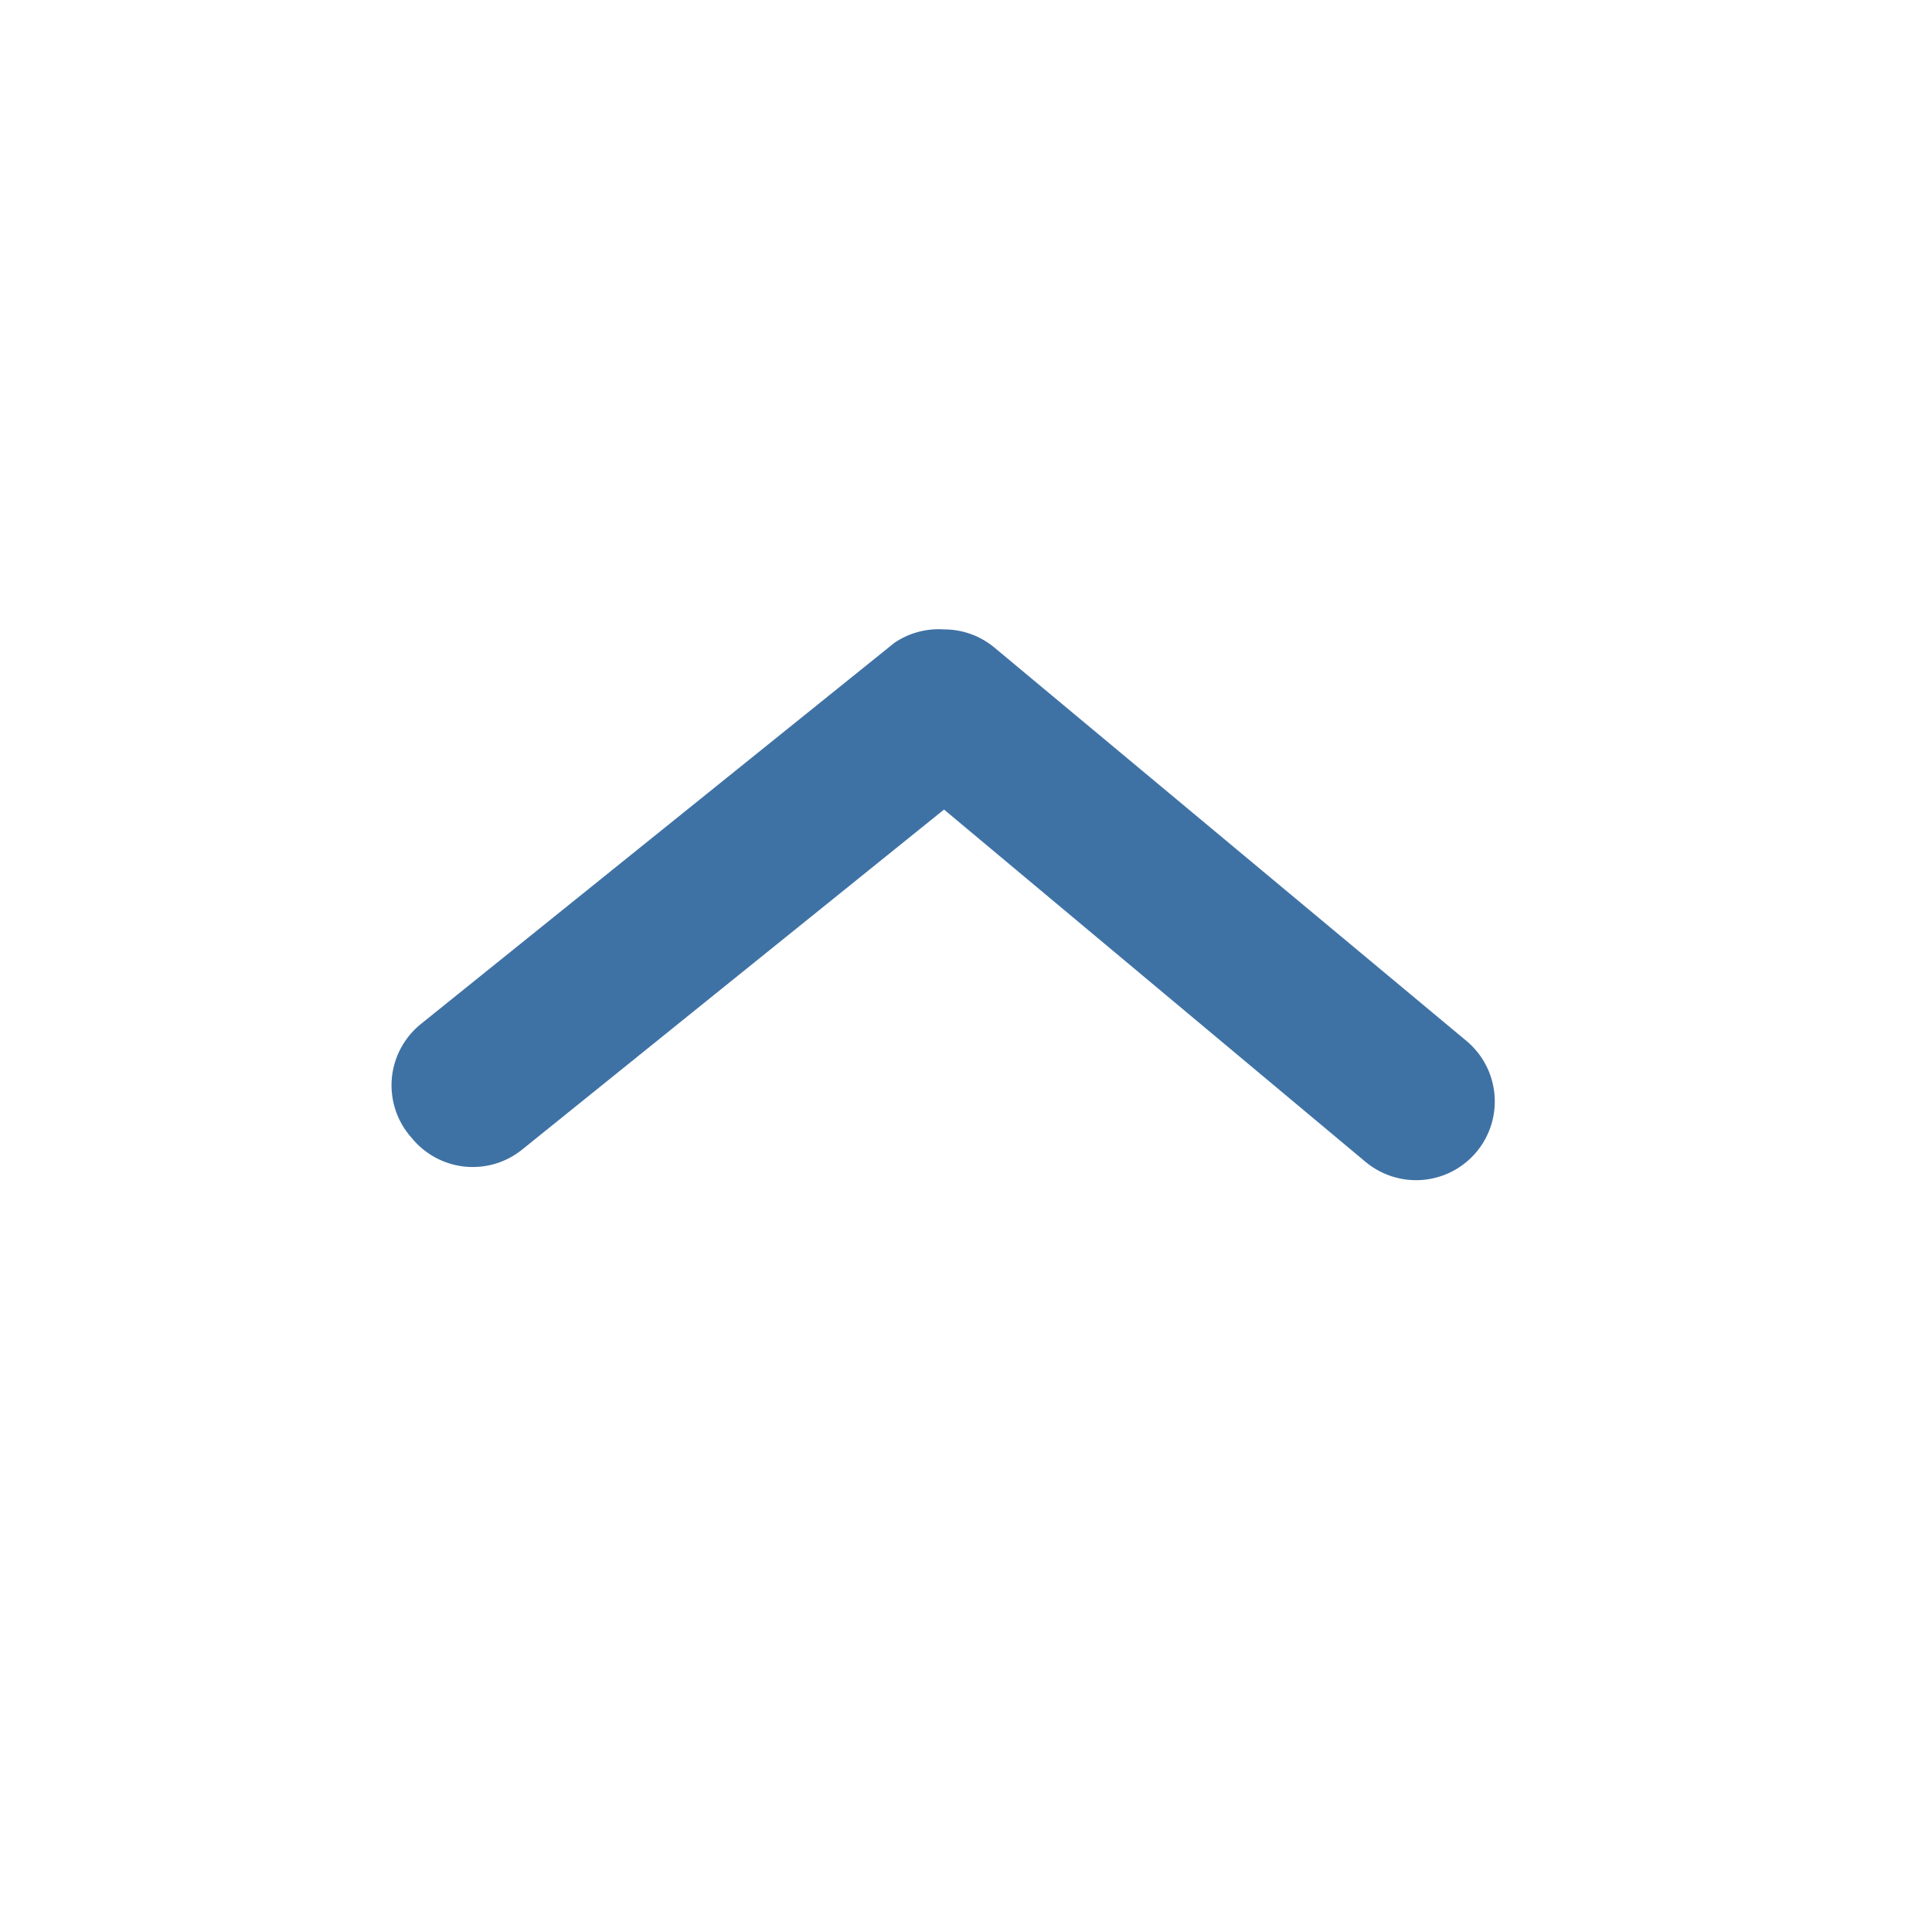
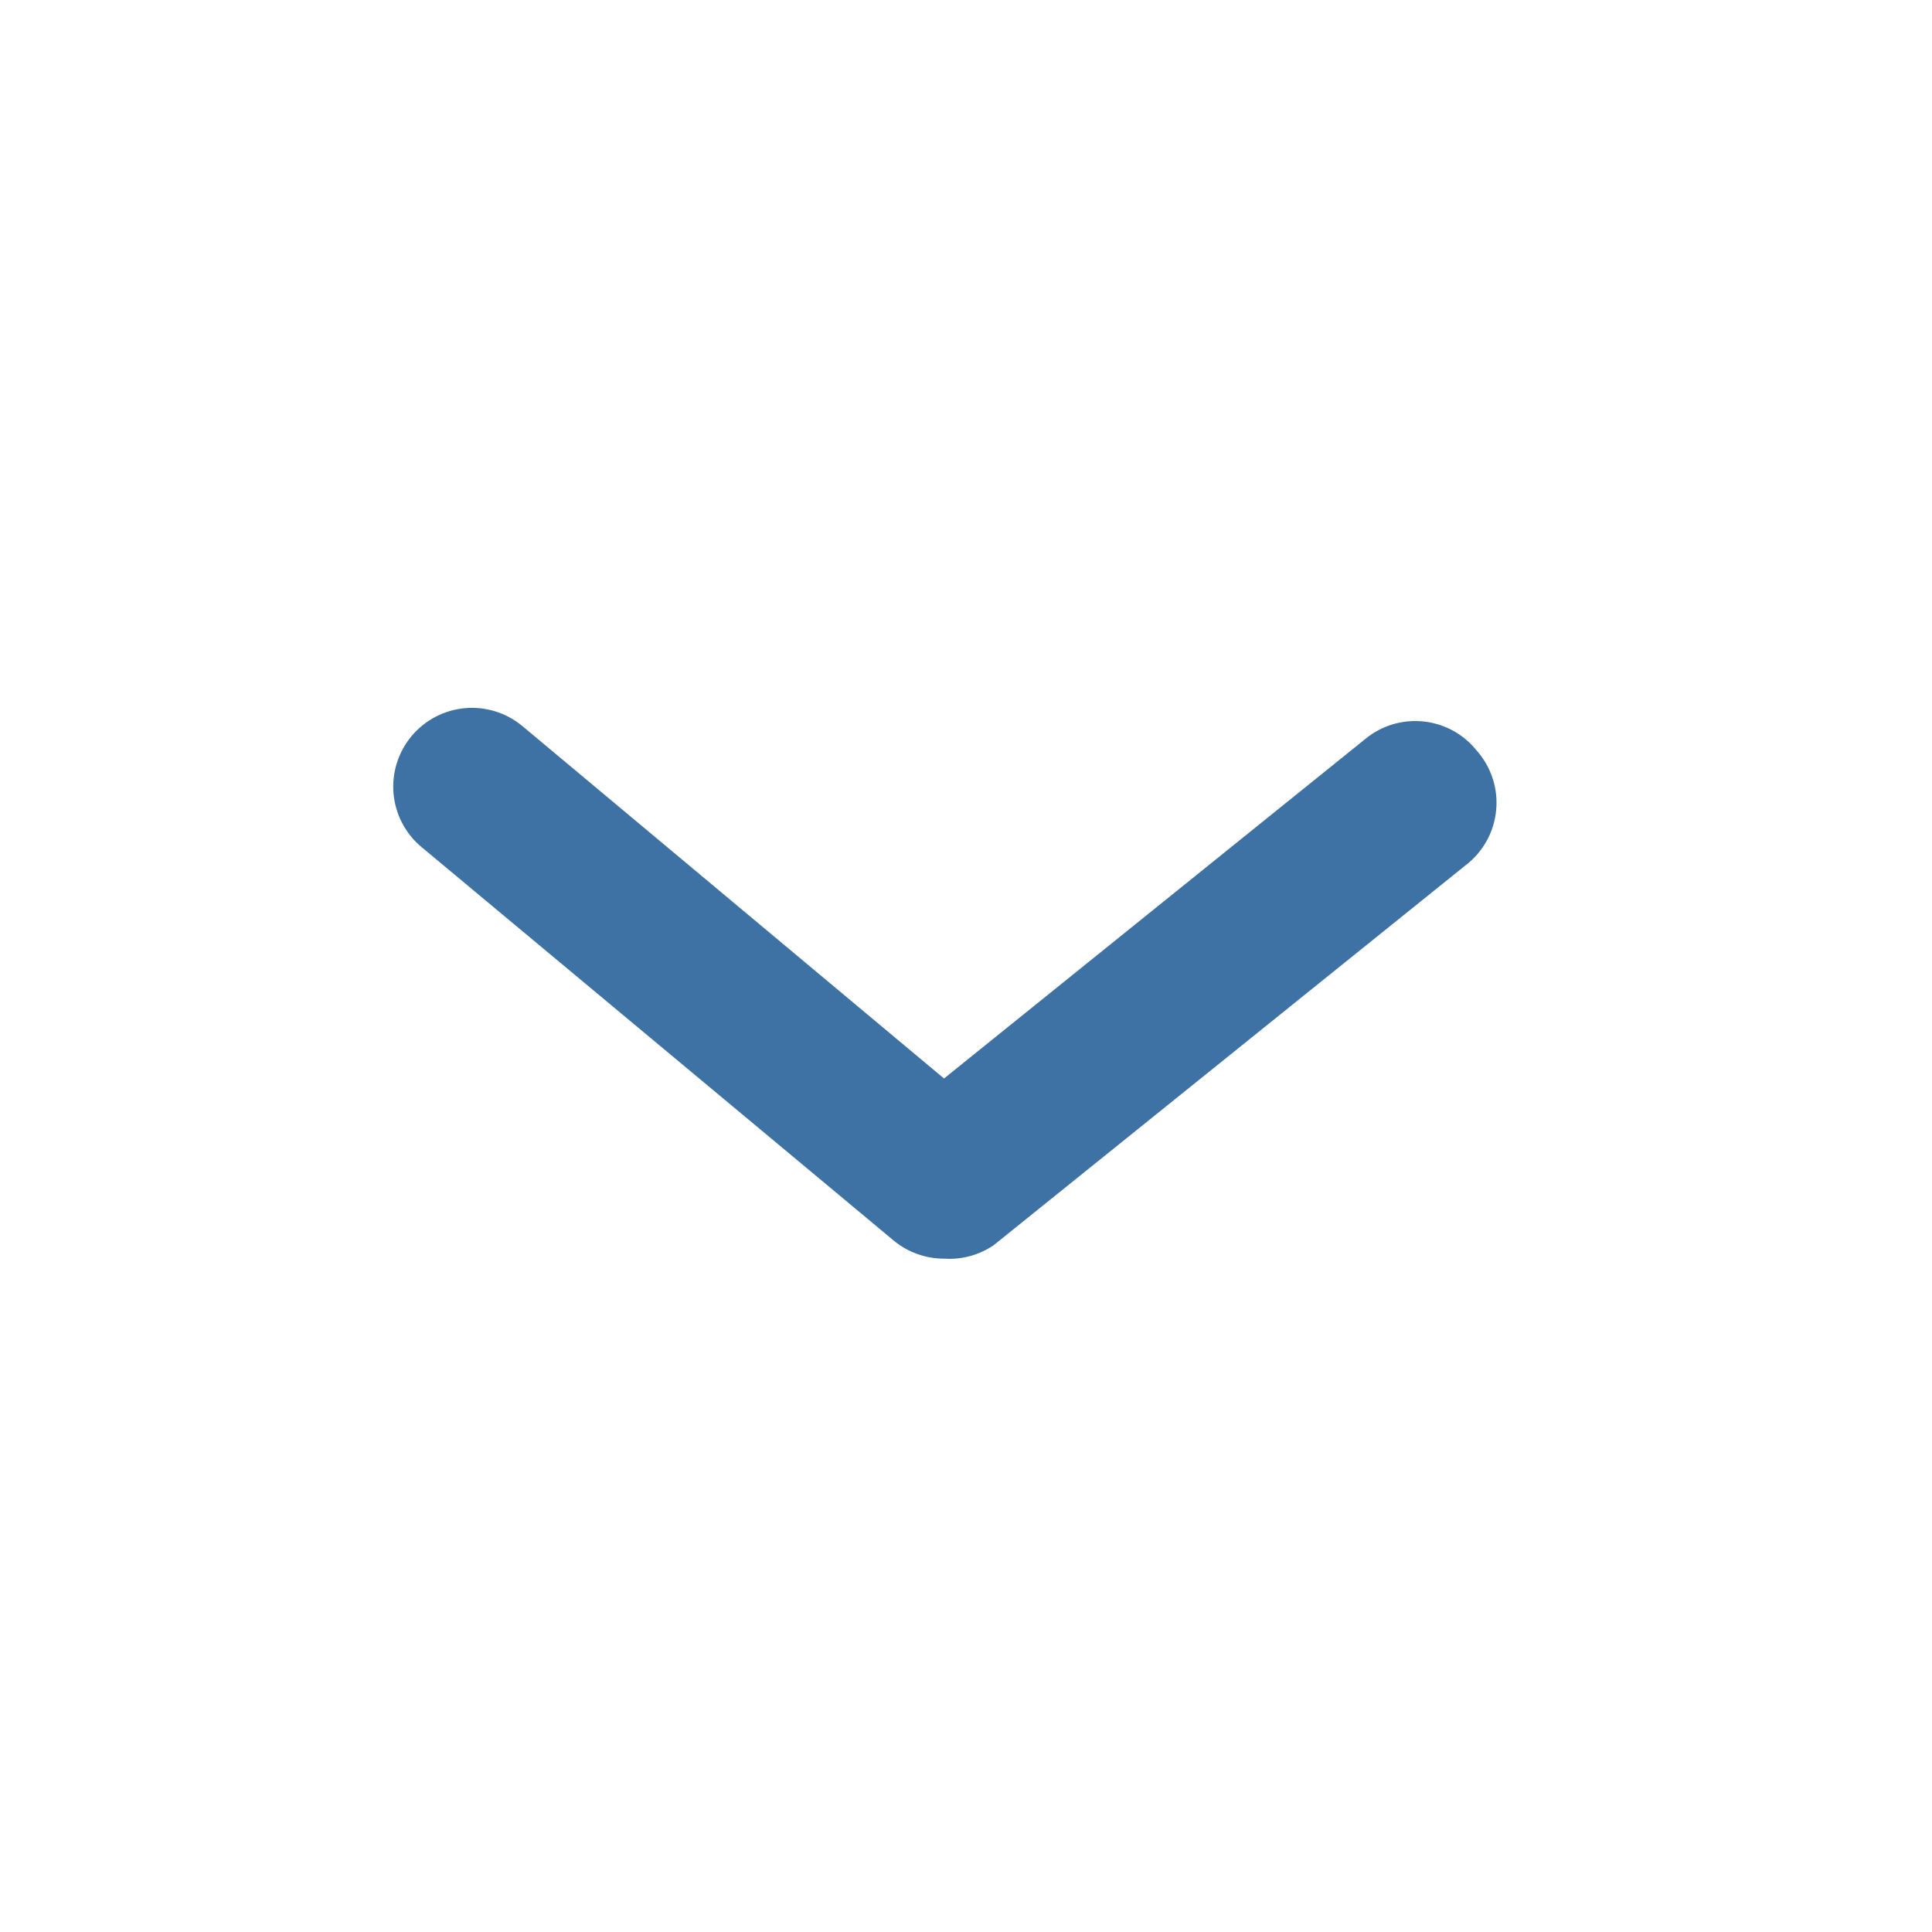
<svg xmlns="http://www.w3.org/2000/svg" width="40" height="40" viewBox="0 0 40 40" fill="none">
-   <path d="M19.545 13.031C19.925 13.03 20.294 13.163 20.587 13.406L30.36 21.55C30.692 21.826 30.902 22.223 30.941 22.654C30.981 23.085 30.848 23.514 30.572 23.846C30.295 24.179 29.898 24.388 29.467 24.428C29.037 24.467 28.608 24.334 28.275 24.058L19.545 16.761L10.815 23.797C10.648 23.933 10.457 24.034 10.251 24.095C10.045 24.156 9.829 24.175 9.616 24.153C9.402 24.13 9.196 24.065 9.007 23.962C8.819 23.859 8.653 23.72 8.518 23.553C8.369 23.386 8.256 23.189 8.186 22.976C8.117 22.763 8.092 22.538 8.113 22.314C8.135 22.091 8.202 21.875 8.311 21.679C8.42 21.483 8.568 21.311 8.746 21.175L18.519 13.308C18.82 13.104 19.182 13.006 19.545 13.031Z" fill="#3F72A4" />
+   <path d="M19.545 26.059C19.164 26.059 18.795 25.927 18.502 25.684L8.73 17.54C8.397 17.264 8.188 16.866 8.148 16.436C8.109 16.005 8.242 15.576 8.518 15.244C8.794 14.911 9.192 14.702 9.622 14.662C10.053 14.623 10.482 14.755 10.815 15.032L19.545 22.329L28.275 15.293C28.441 15.157 28.633 15.056 28.839 14.995C29.045 14.934 29.26 14.915 29.474 14.937C29.687 14.96 29.894 15.025 30.082 15.127C30.271 15.23 30.437 15.37 30.571 15.537C30.72 15.704 30.833 15.901 30.903 16.114C30.973 16.327 30.998 16.552 30.976 16.776C30.955 16.999 30.888 17.215 30.779 17.411C30.67 17.607 30.521 17.779 30.343 17.915L20.571 25.782C20.269 25.986 19.908 26.084 19.545 26.059Z" fill="#3F72A4" />
</svg>
